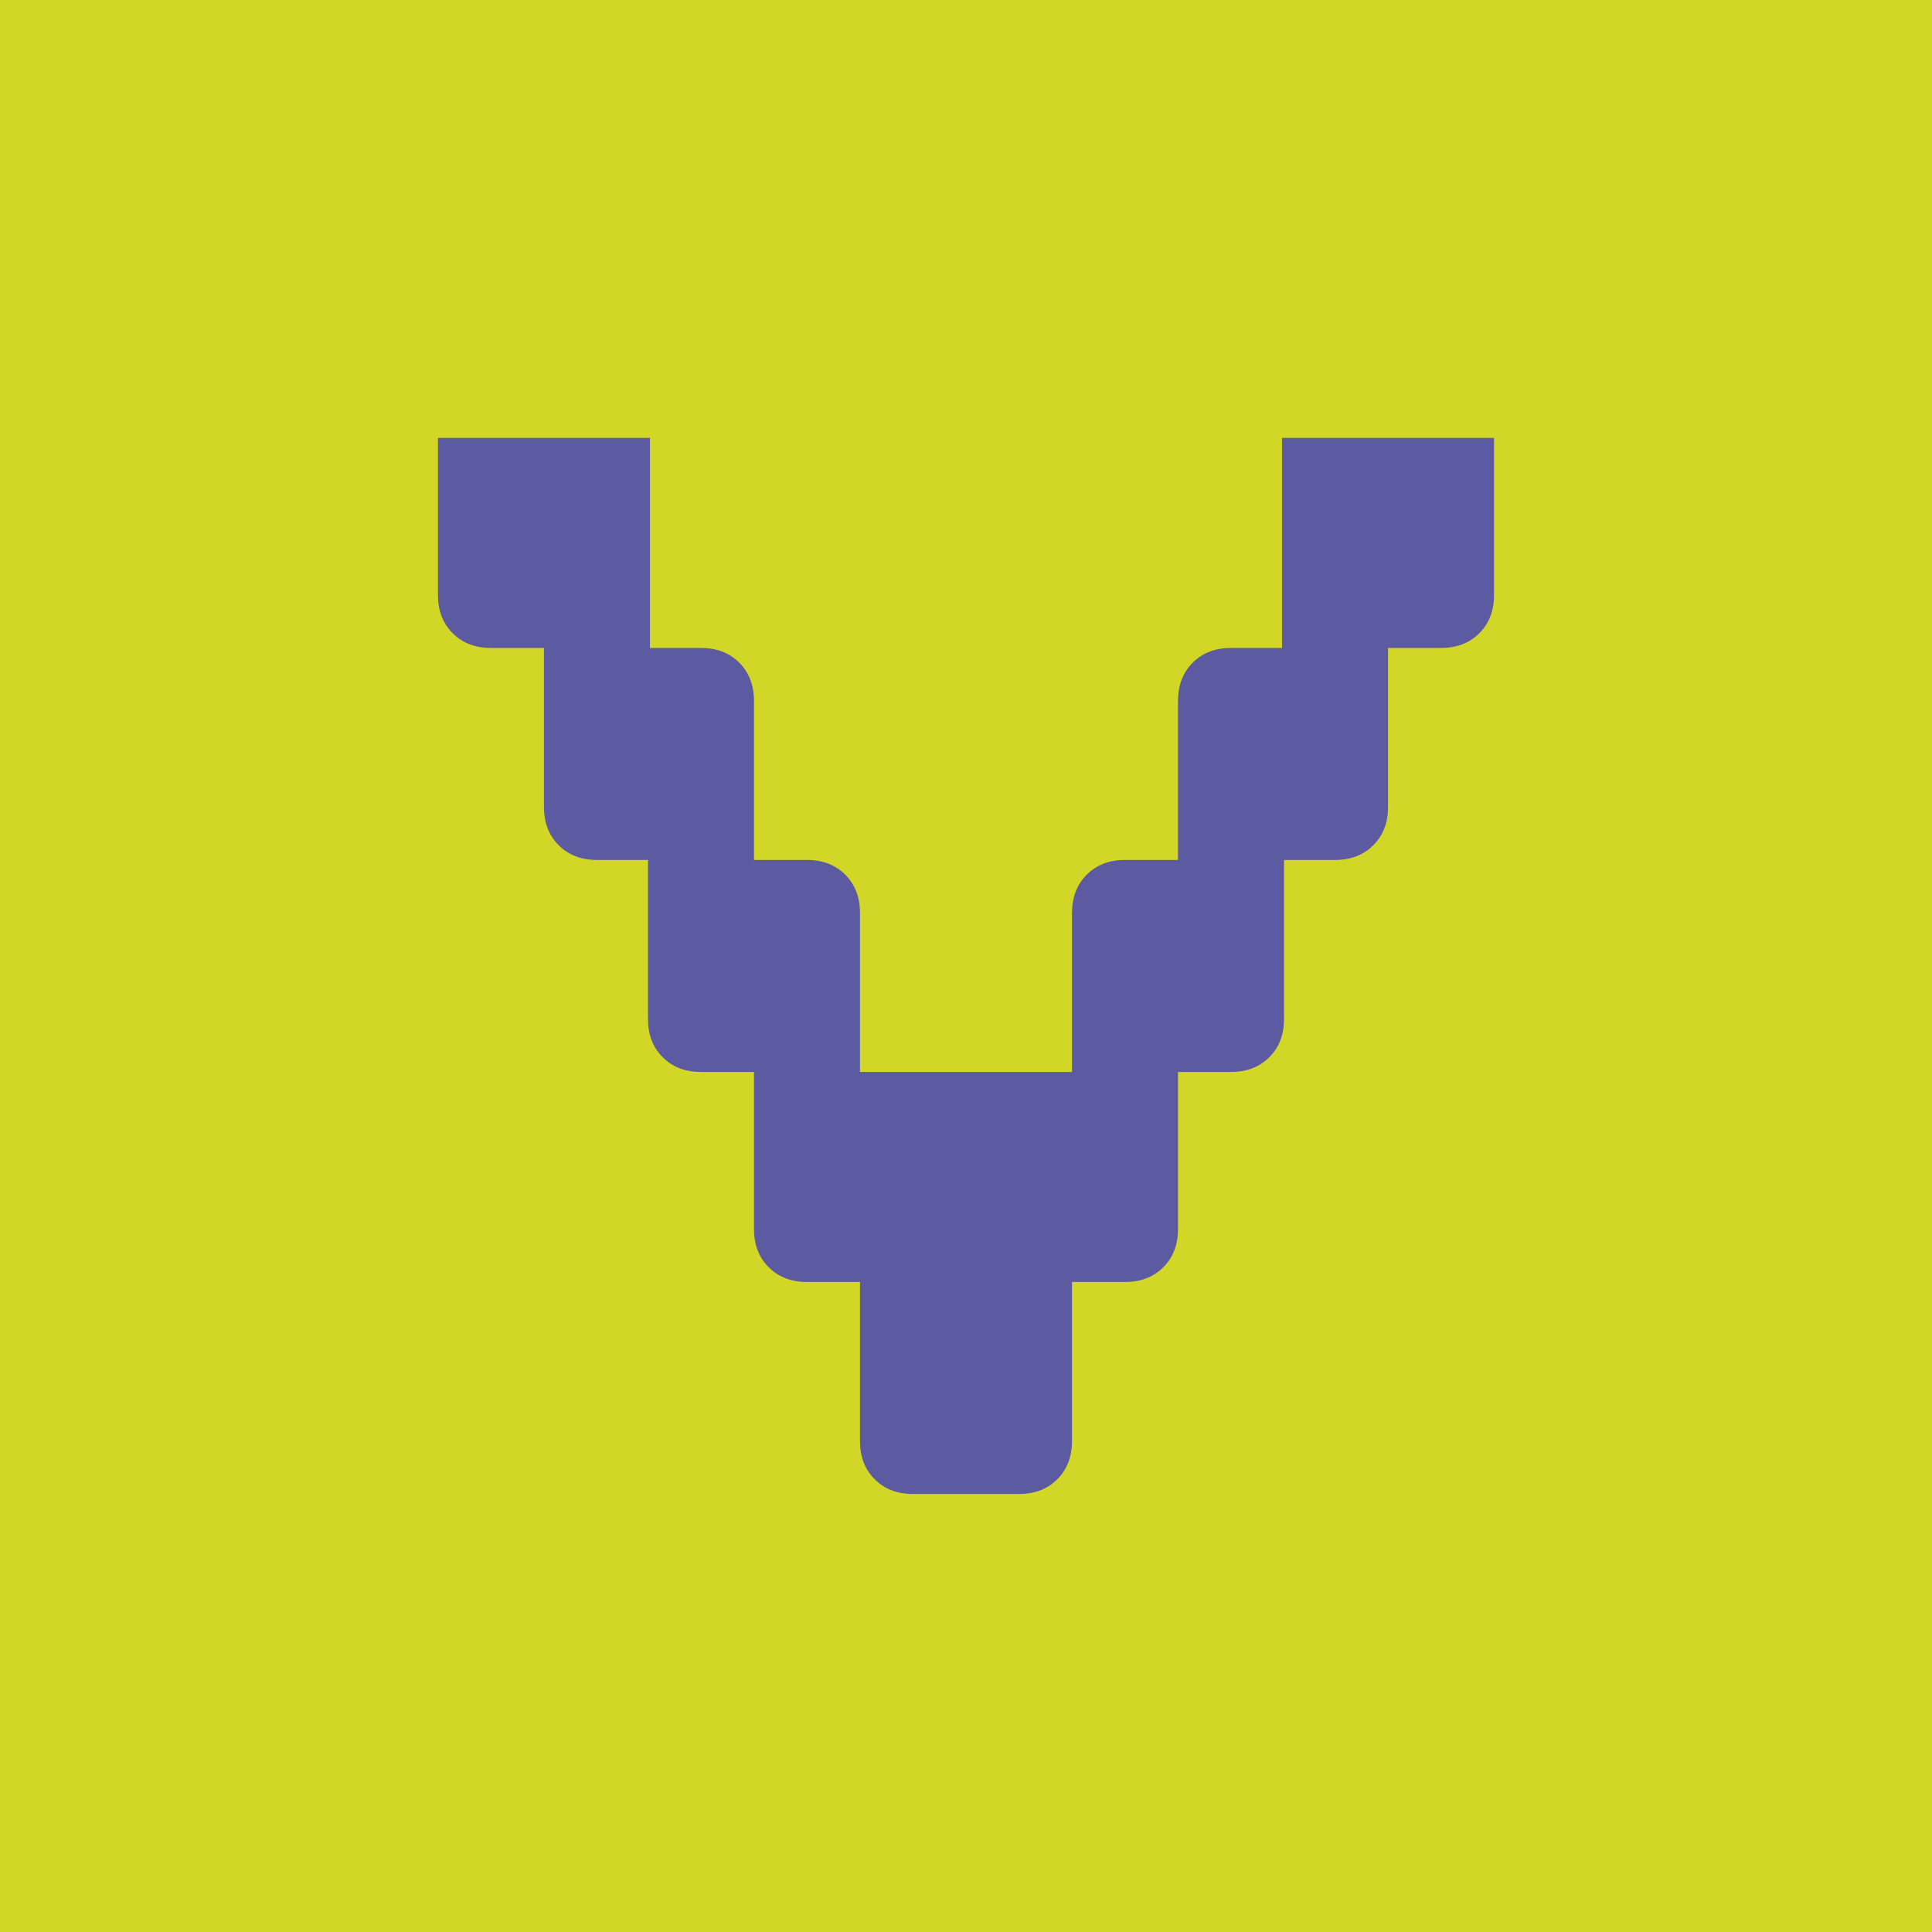
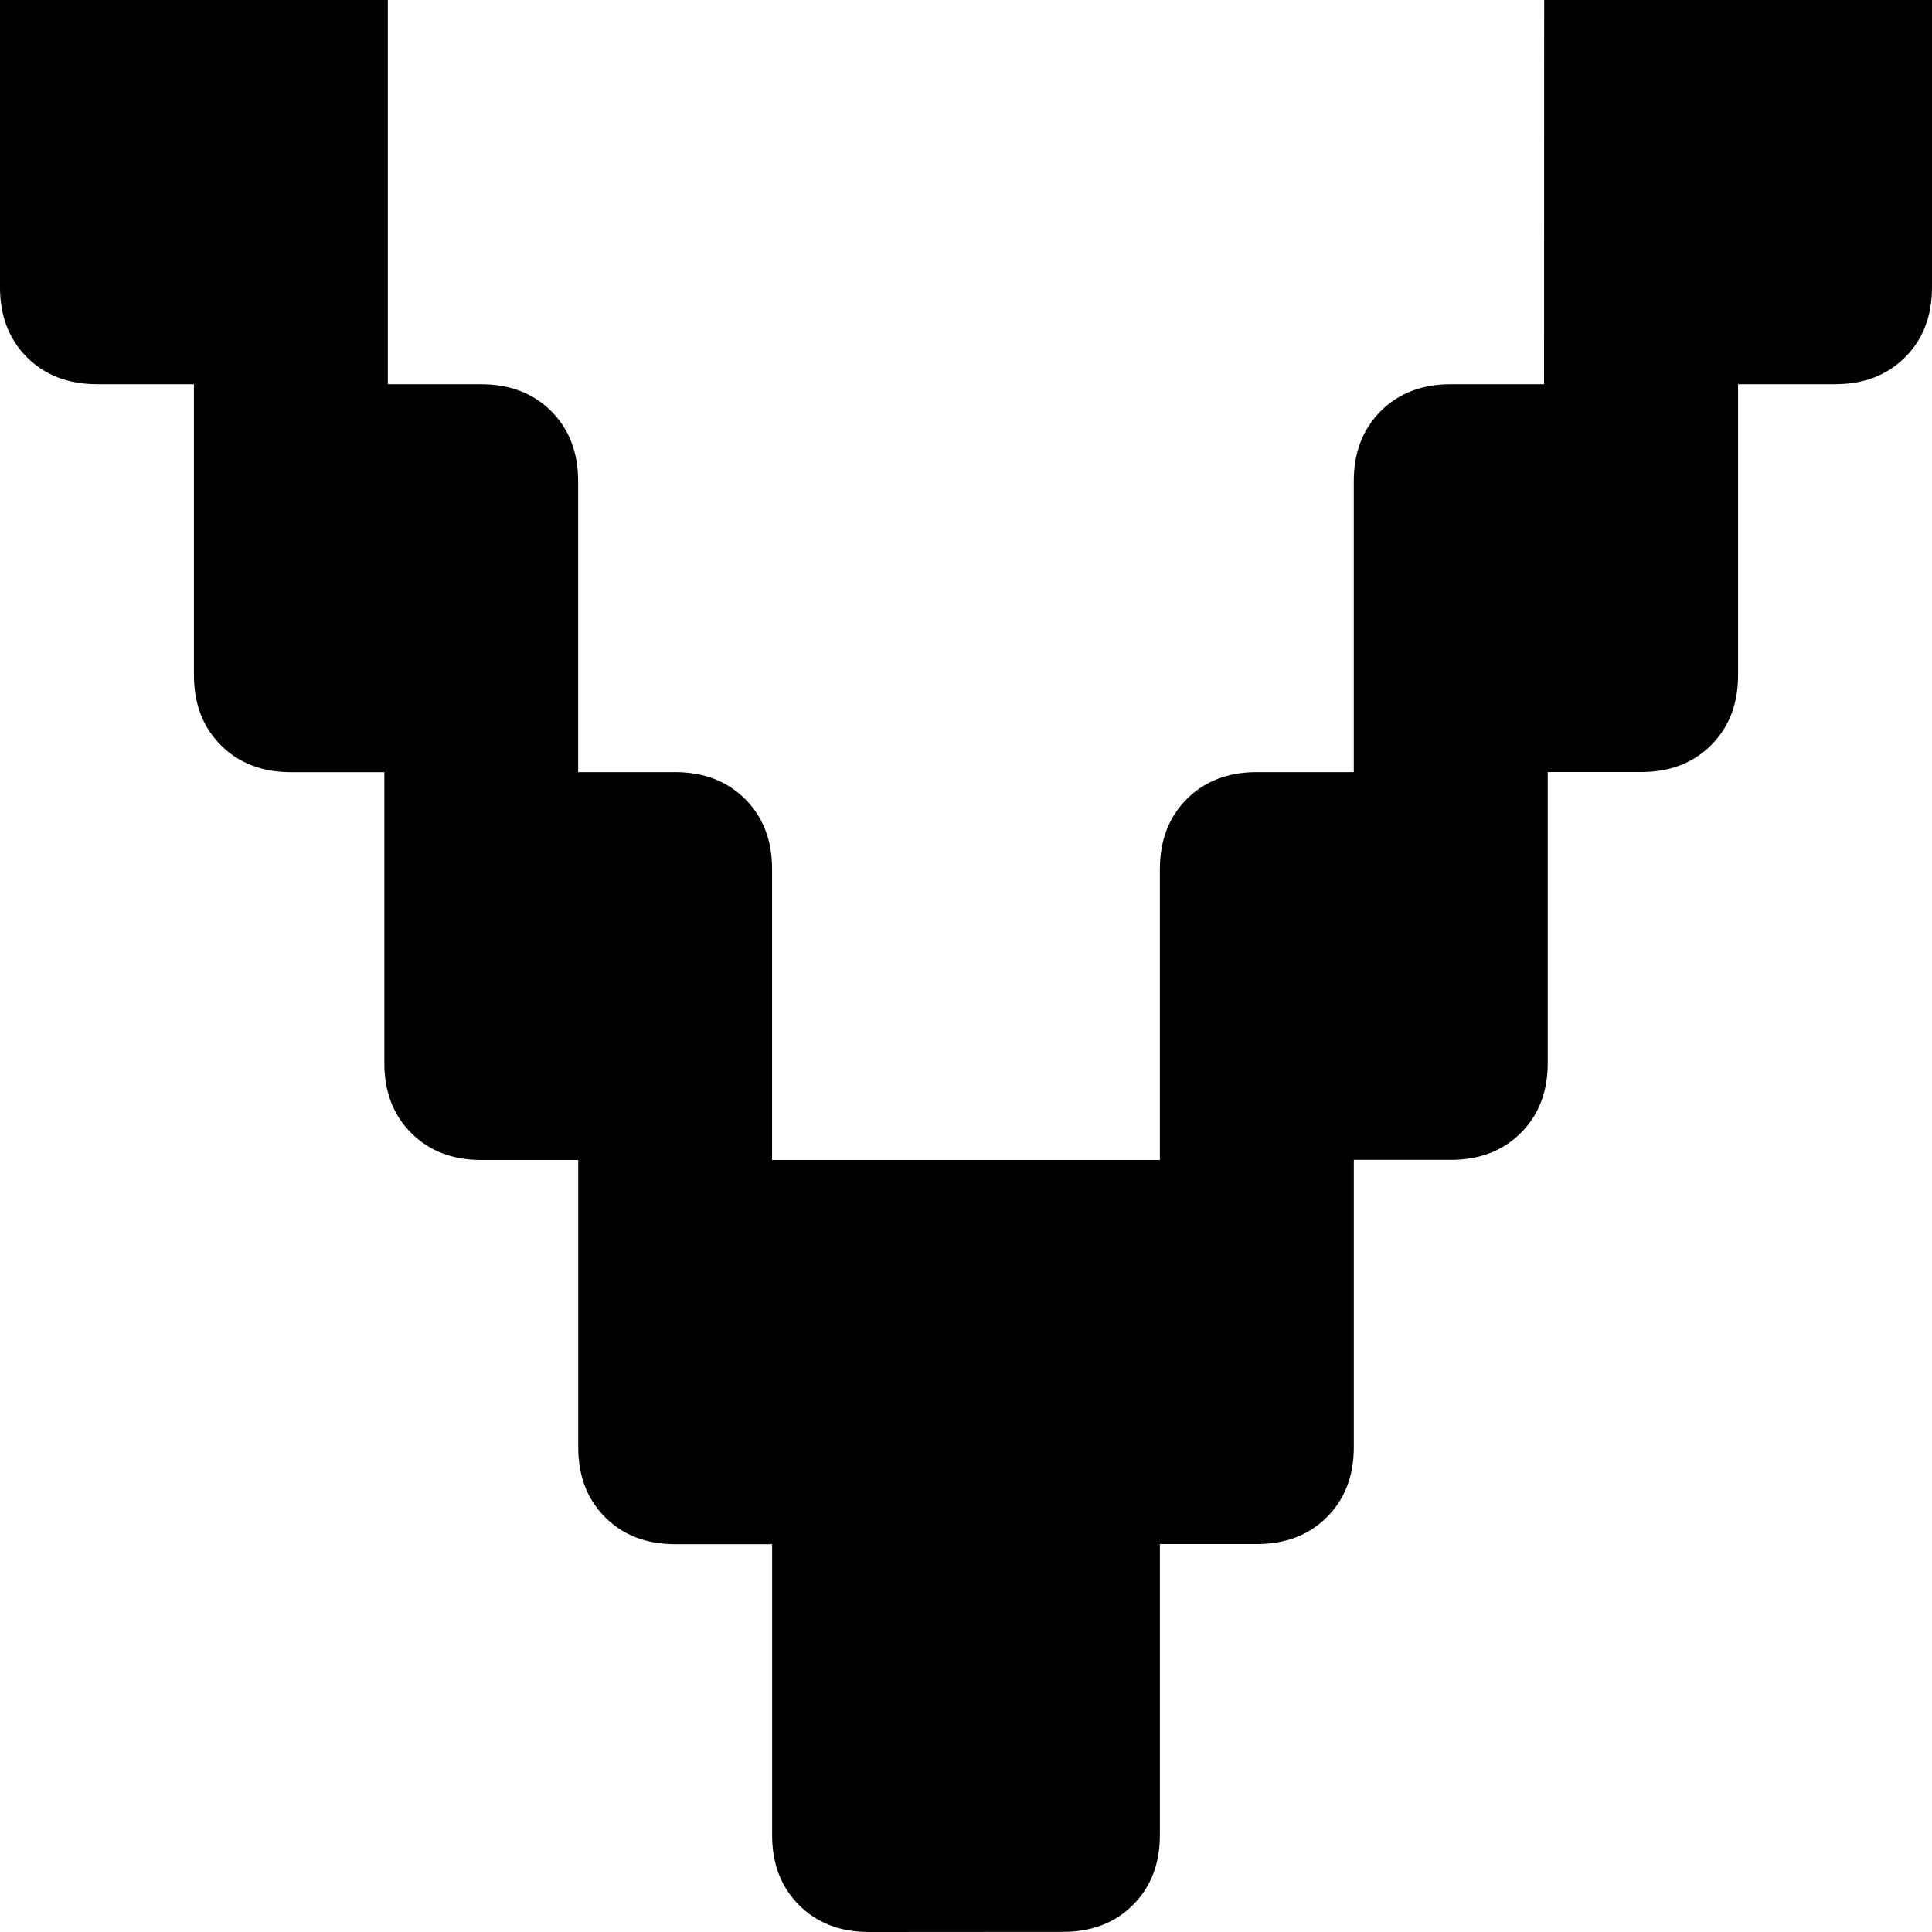
- <svg xmlns="http://www.w3.org/2000/svg" id="Livello_1" data-name="Livello 1" viewBox="0 0 45 45">
-   <defs>
-     <style>
-       .cls-1 {
-         fill: #d2d627;
-       }
- 
-       .cls-2 {
-         fill: #5c5aa0;
-       }
-     </style>
-   </defs>
-   <rect class="cls-1" width="45" height="45" />
-   <path class="cls-2" d="M21.265,34.798c-.366-0-.663-.114-.891-.343-.229-.228-.343-.525-.343-.891l0-3.704-1.235-0c-.366-0-.663-.114-.891-.343-.229-.228-.343-.525-.343-.891l0-3.658-1.235-0c-.366-0-.663-.114-.891-.343-.229-.228-.343-.525-.343-.891l0-3.704-1.189-0c-.366-0-.663-.114-.891-.343-.229-.228-.343-.525-.343-.891l0-3.704-1.235-0c-.366-0-.663-.114-.891-.343-.229-.228-.343-.525-.343-.891l0-3.658,4.938 0-0,4.892,1.188 0c.366 0.0.663.114.892.343.228.229.343.526.343.892l-0,3.703,1.234 0c.366 0.0.663.115.892.343.228.229.343.526.343.892l-0,3.703,4.938 0.0 0-3.703c0-.366.114-.663.343-.892.228-.228.525-.343.891-.343l1.235 0.0 0-3.703c0-.366.114-.663.343-.892s.525-.343.891-.343l1.189 0.0 0-4.892,4.938 0-0,3.658c-0.0.366-.114.663-.343.891-.229.229-.526.343-.892.343l-1.234-0-0,3.704c-0.0.366-.114.663-.343.891-.229.229-.526.343-.892.343l-1.188-0-0,3.704c-0.0.366-.114.663-.343.891-.229.229-.526.343-.892.343l-1.234-0-0,3.658c-0.0.366-.114.663-.343.891-.229.229-.526.343-.892.343l-1.234-0-0,3.704c-0.0.366-.114.663-.343.891-.229.229-.526.343-.892.343l-2.469-0Z" />
+ <svg viewBox="0 0 45 45" width="45px" height="45px">
+   <path d="m 20.241,45 c -0.669,0 -1.213,-0.209 -1.63,-0.627 -0.419,-0.418 -0.627,-0.961 -0.627,-1.63 l 2e-6,-6.776 -2.259,-10e-7 c -0.669,0 -1.213,-0.209 -1.63,-0.627 -0.419,-0.418 -0.627,-0.961 -0.627,-1.63 l 10e-7,-6.692 h -2.259 c -0.669,-1e-6 -1.213,-0.209 -1.63,-0.627 -0.419,-0.418 -0.627,-0.961 -0.627,-1.63 l 2e-6,-6.776 H 6.775 c -0.669,0 -1.213,-0.209 -1.63,-0.627 C 4.725,16.938 4.517,16.395 4.517,15.725 l 2e-6,-6.776 -2.259,-10e-7 c -0.669,0 -1.213,-0.209 -1.63,-0.627 C 0.209,7.905 0,7.361 0,6.692 L 2e-6,0 l 9.033,3e-6 -3e-6,8.95 h 2.174 c 0.669,1e-6 1.213,0.209 1.632,0.627 0.418,0.419 0.627,0.962 0.627,1.632 l -2e-6,6.775 h 2.258 c 0.669,0 1.213,0.21 1.632,0.627 0.418,0.419 0.627,0.962 0.627,1.632 l -2e-6,6.775 9.033,3e-6 2e-6,-6.775 c 0,-0.669 0.209,-1.213 0.627,-1.632 0.418,-0.418 0.961,-0.627 1.63,-0.627 l 2.259,1e-6 2e-6,-6.775 c 0,-0.669 0.209,-1.213 0.627,-1.632 0.419,-0.419 0.961,-0.627 1.63,-0.627 h 2.175 L 35.967,1e-5 45,1.2e-5 l -10e-7,6.692 c -1e-6,0.669 -0.209,1.213 -0.627,1.63 -0.419,0.419 -0.962,0.627 -1.632,0.627 l -2.258,-10e-7 -2e-6,6.776 c 0,0.669 -0.209,1.213 -0.627,1.63 -0.419,0.419 -0.962,0.627 -1.632,0.627 H 36.05 l -2e-6,6.776 c 0,0.669 -0.209,1.213 -0.627,1.63 -0.419,0.419 -0.962,0.627 -1.632,0.627 l -2.258,-1e-6 -2e-6,6.692 c 0,0.669 -0.209,1.213 -0.627,1.63 -0.419,0.419 -0.962,0.627 -1.632,0.627 l -2.258,-10e-7 -2e-6,6.776 c 0,0.669 -0.209,1.213 -0.627,1.63 -0.419,0.419 -0.962,0.627 -1.632,0.627 z" style="stroke-width:1.829" />
</svg>
